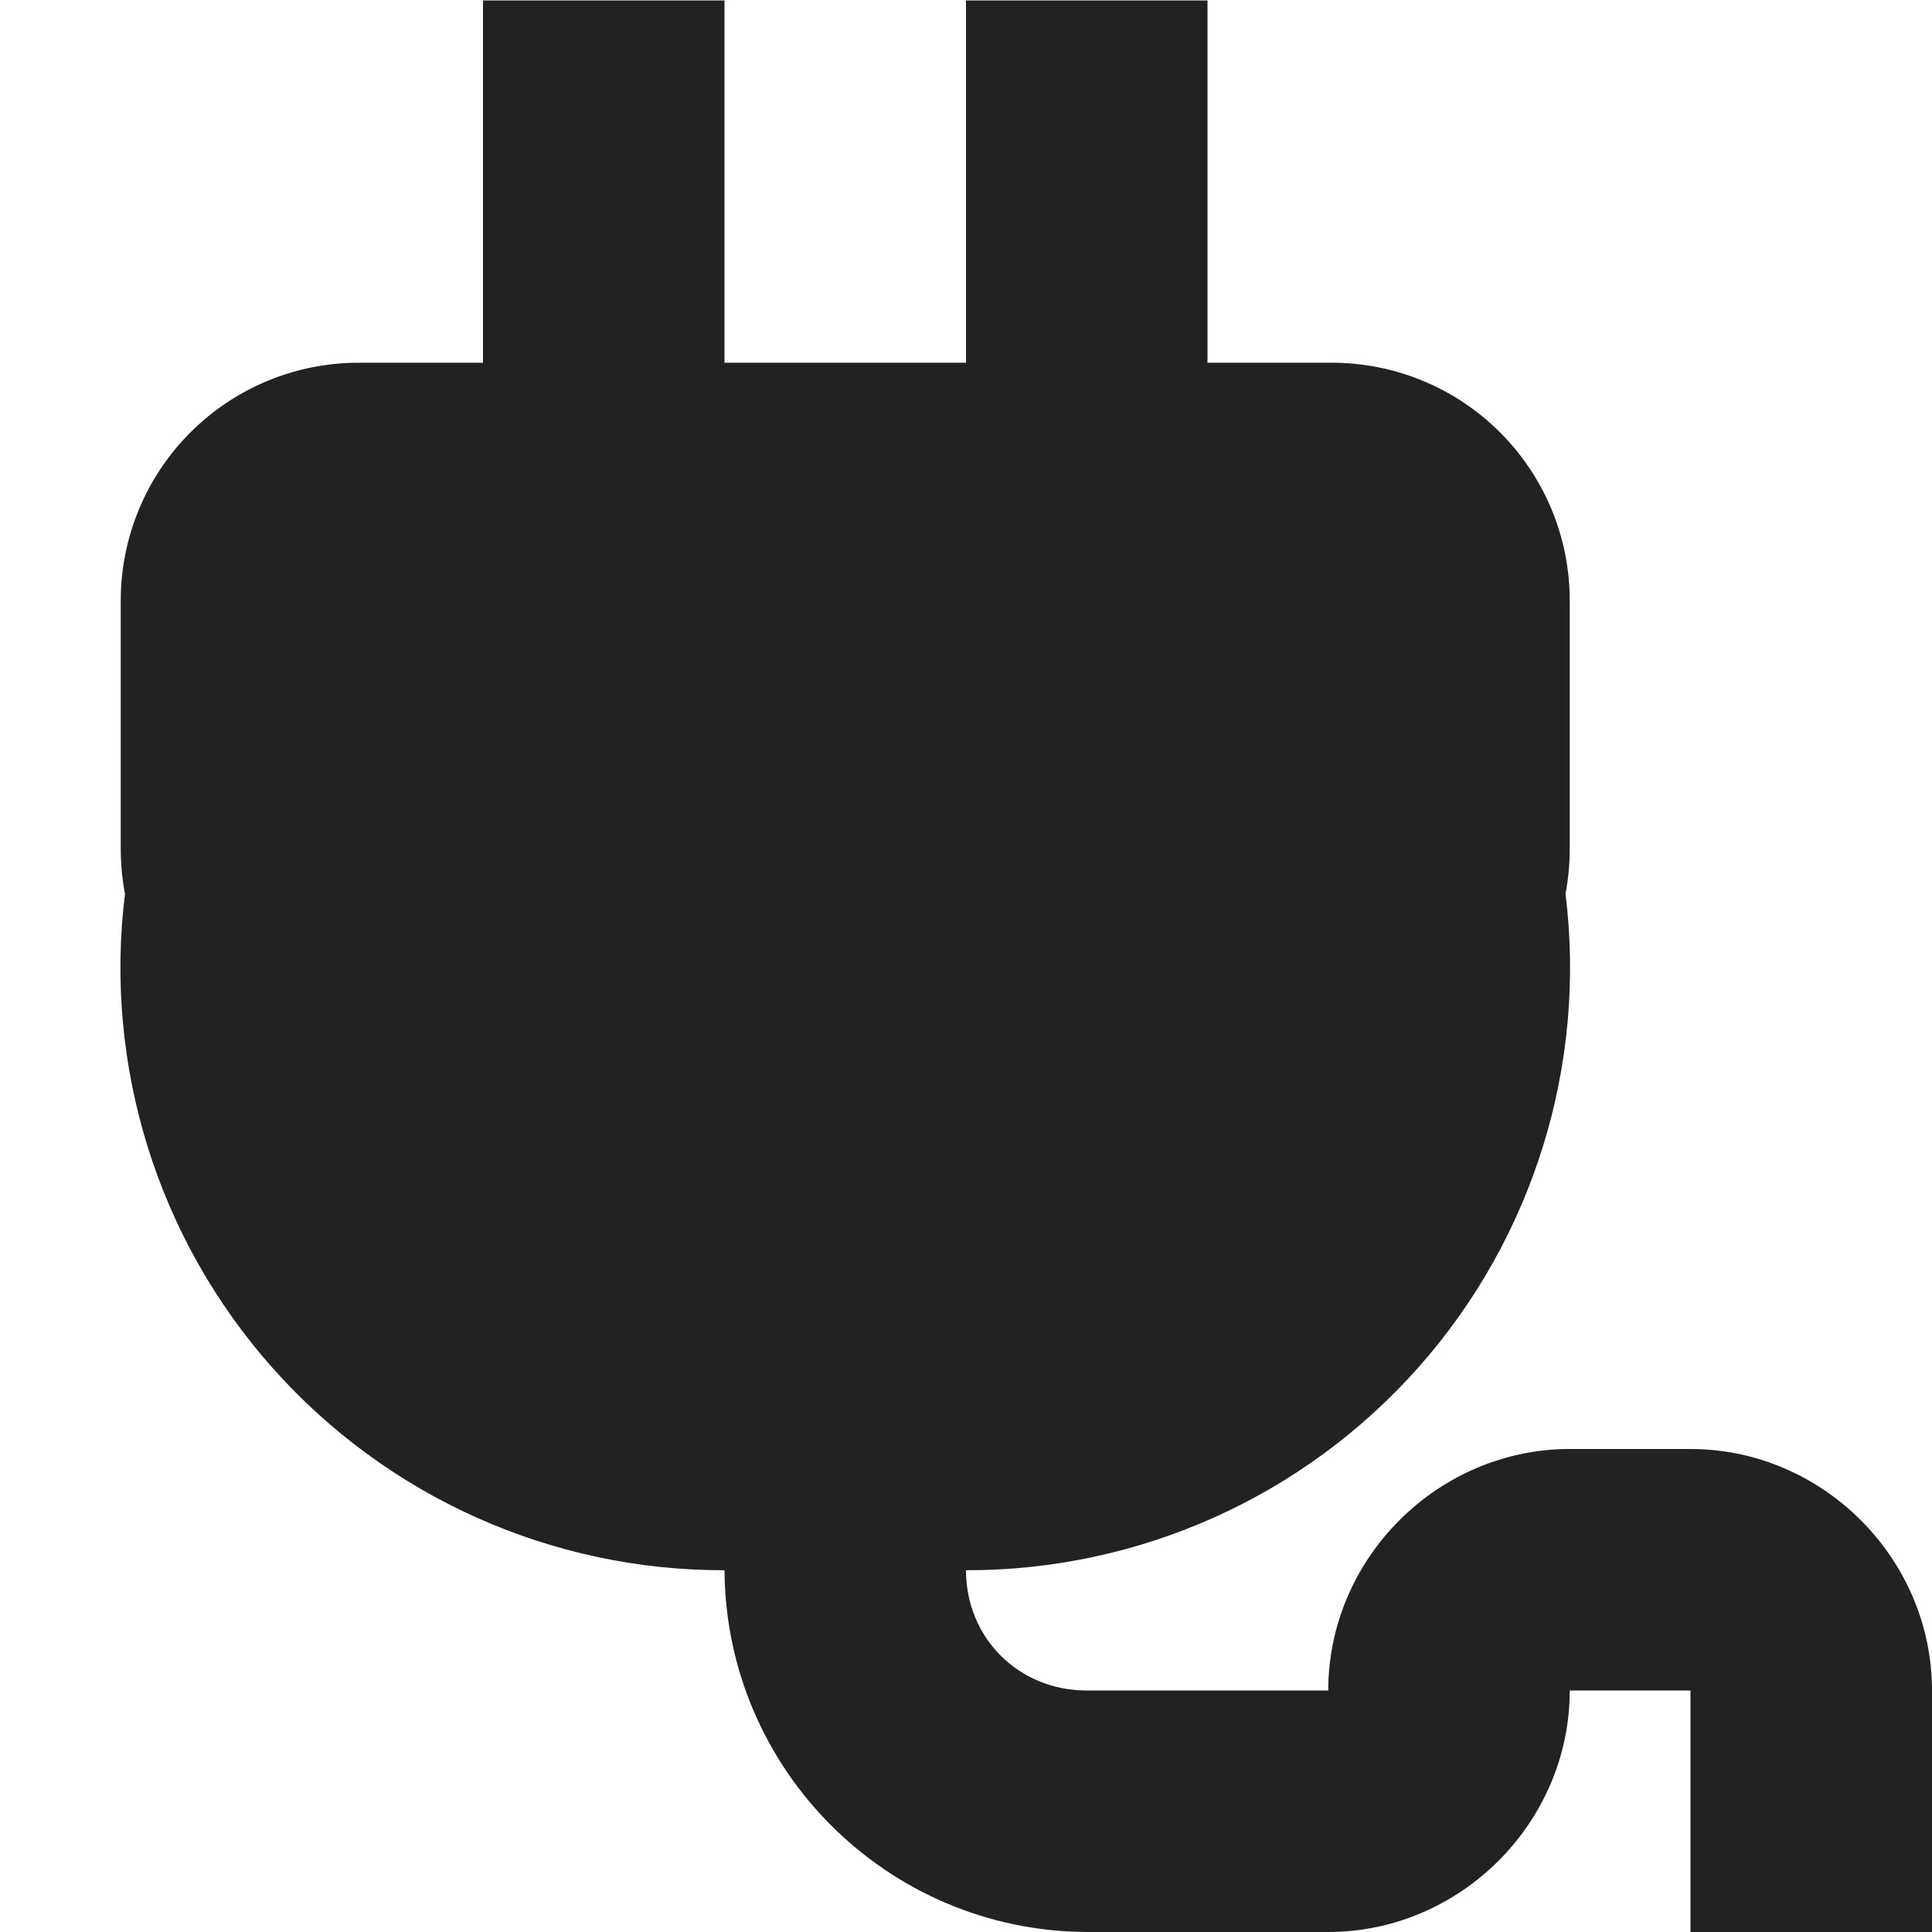
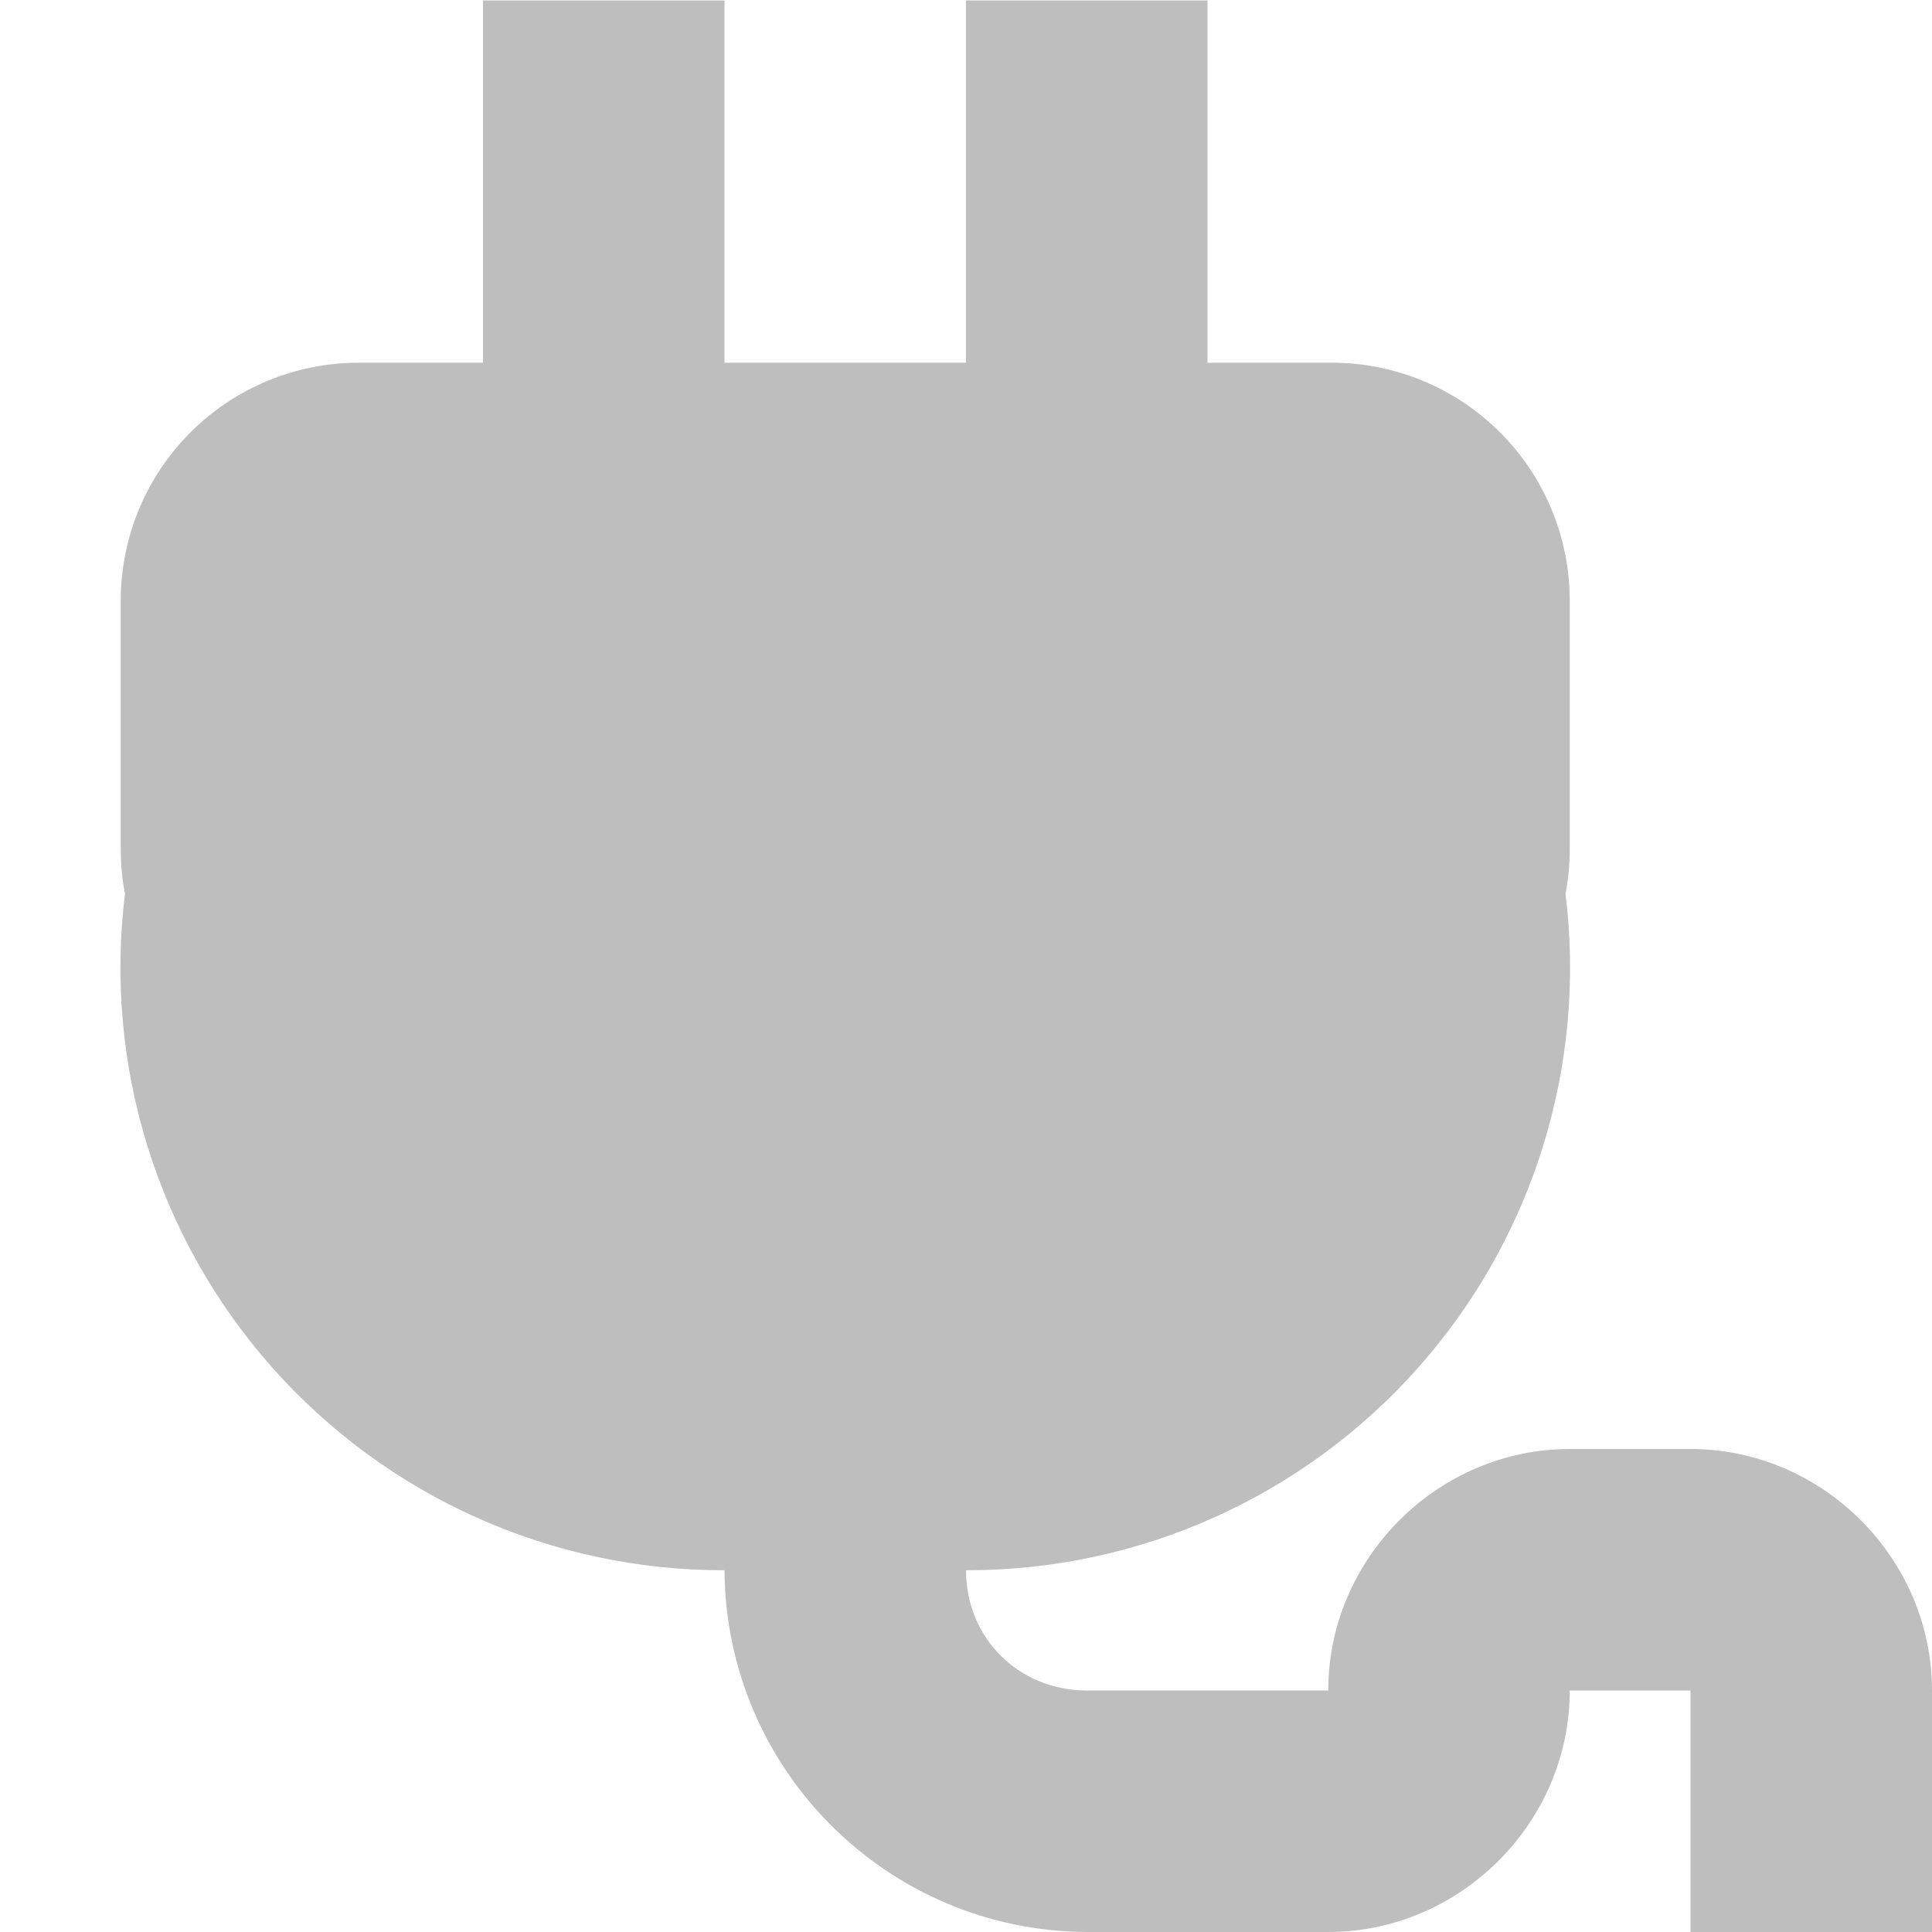
<svg xmlns="http://www.w3.org/2000/svg" width="16" height="16">
-   <path fill="#222" d="M4 .004v3H2.977A1.97 1.97 0 0 0 1 4.977v2.05q0 .194.035.375A4.99 4.99 0 0 0 6 13.004 3.015 3.015 0 0 0 9 16h2c1.094 0 2-.906 2-2h1v2h2v-2c0-1.094-.906-2-2-2h-1c-1.094 0-2 .906-2 2H9c-.563 0-1-.434-1-.996a4.99 4.99 0 0 0 4.965-5.602A2 2 0 0 0 13 7.027v-2.05a1.97 1.97 0 0 0-1.977-1.973H10v-3H8v3H6v-3Zm0 0" />
+   <path fill="#bebebe" d="M4 .004v3H2.977A1.97 1.97 0 0 0 1 4.977v2.05q0 .194.035.375A4.99 4.99 0 0 0 6 13.004 3.015 3.015 0 0 0 9 16h2c1.094 0 2-.906 2-2h1v2h2v-2c0-1.094-.906-2-2-2h-1c-1.094 0-2 .906-2 2H9c-.563 0-1-.434-1-.996a4.99 4.99 0 0 0 4.965-5.602A2 2 0 0 0 13 7.027v-2.05a1.97 1.97 0 0 0-1.977-1.973H10v-3H8v3H6v-3Zm0 0" />
</svg>
